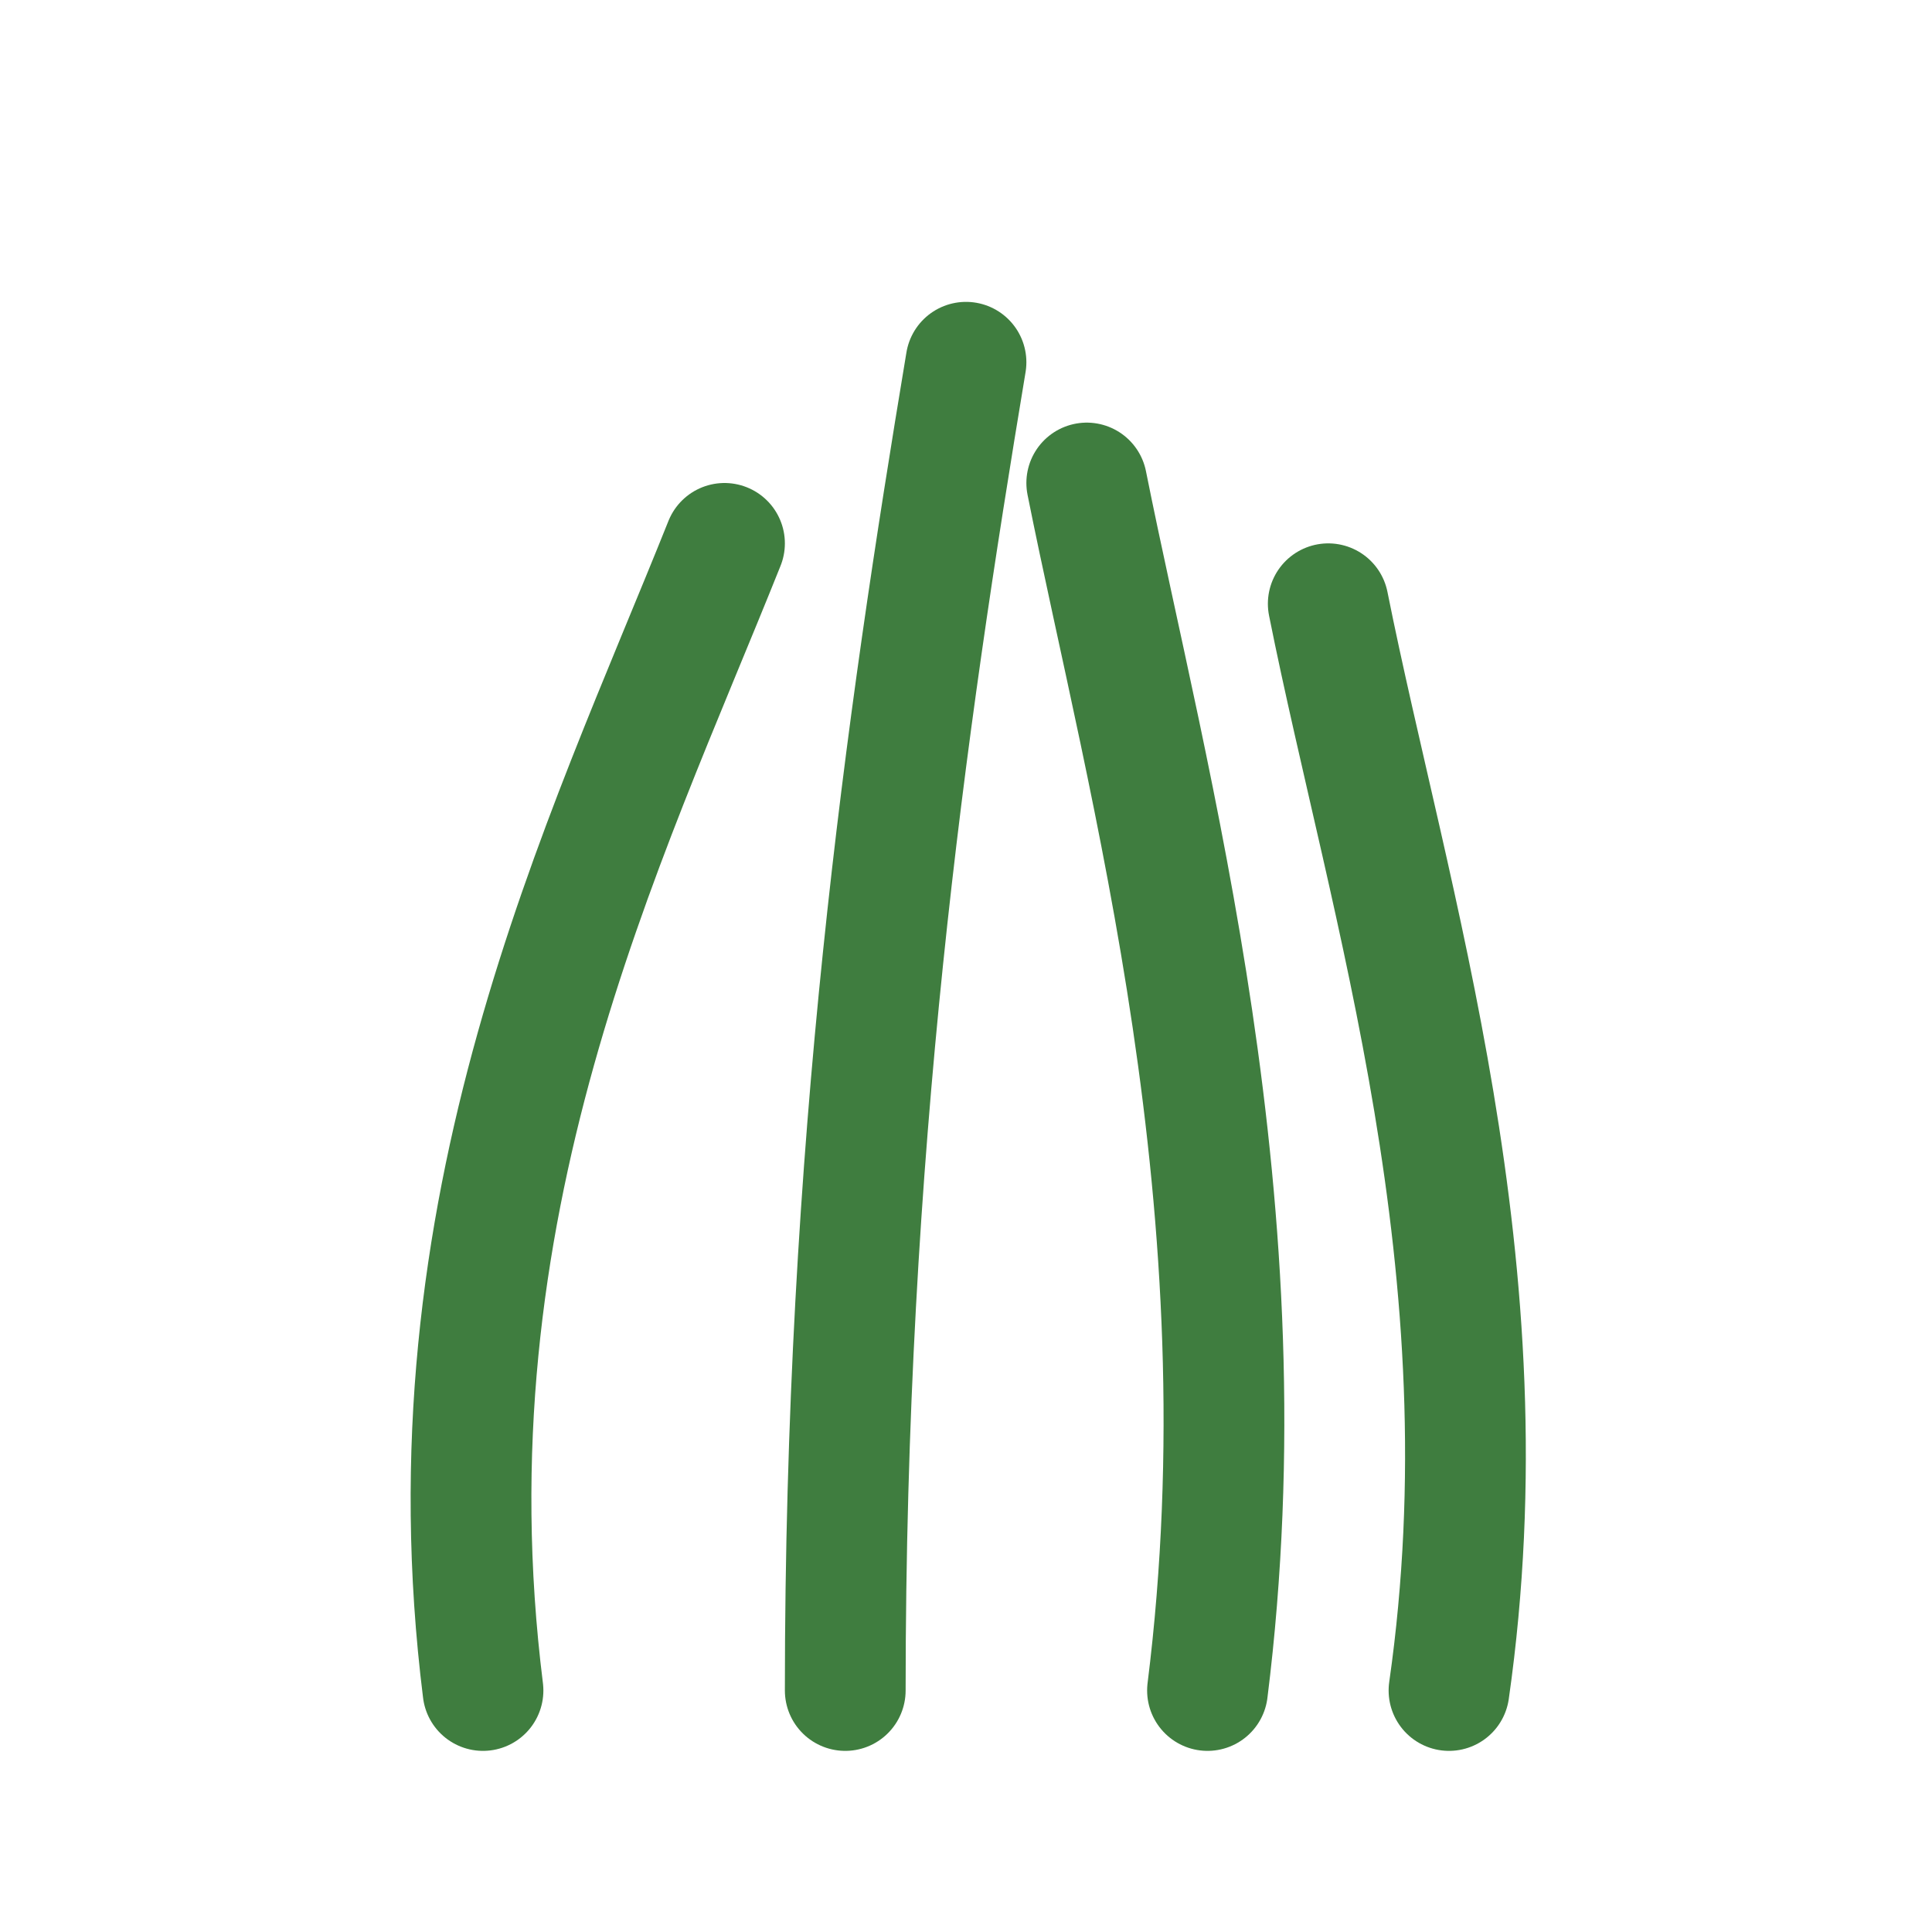
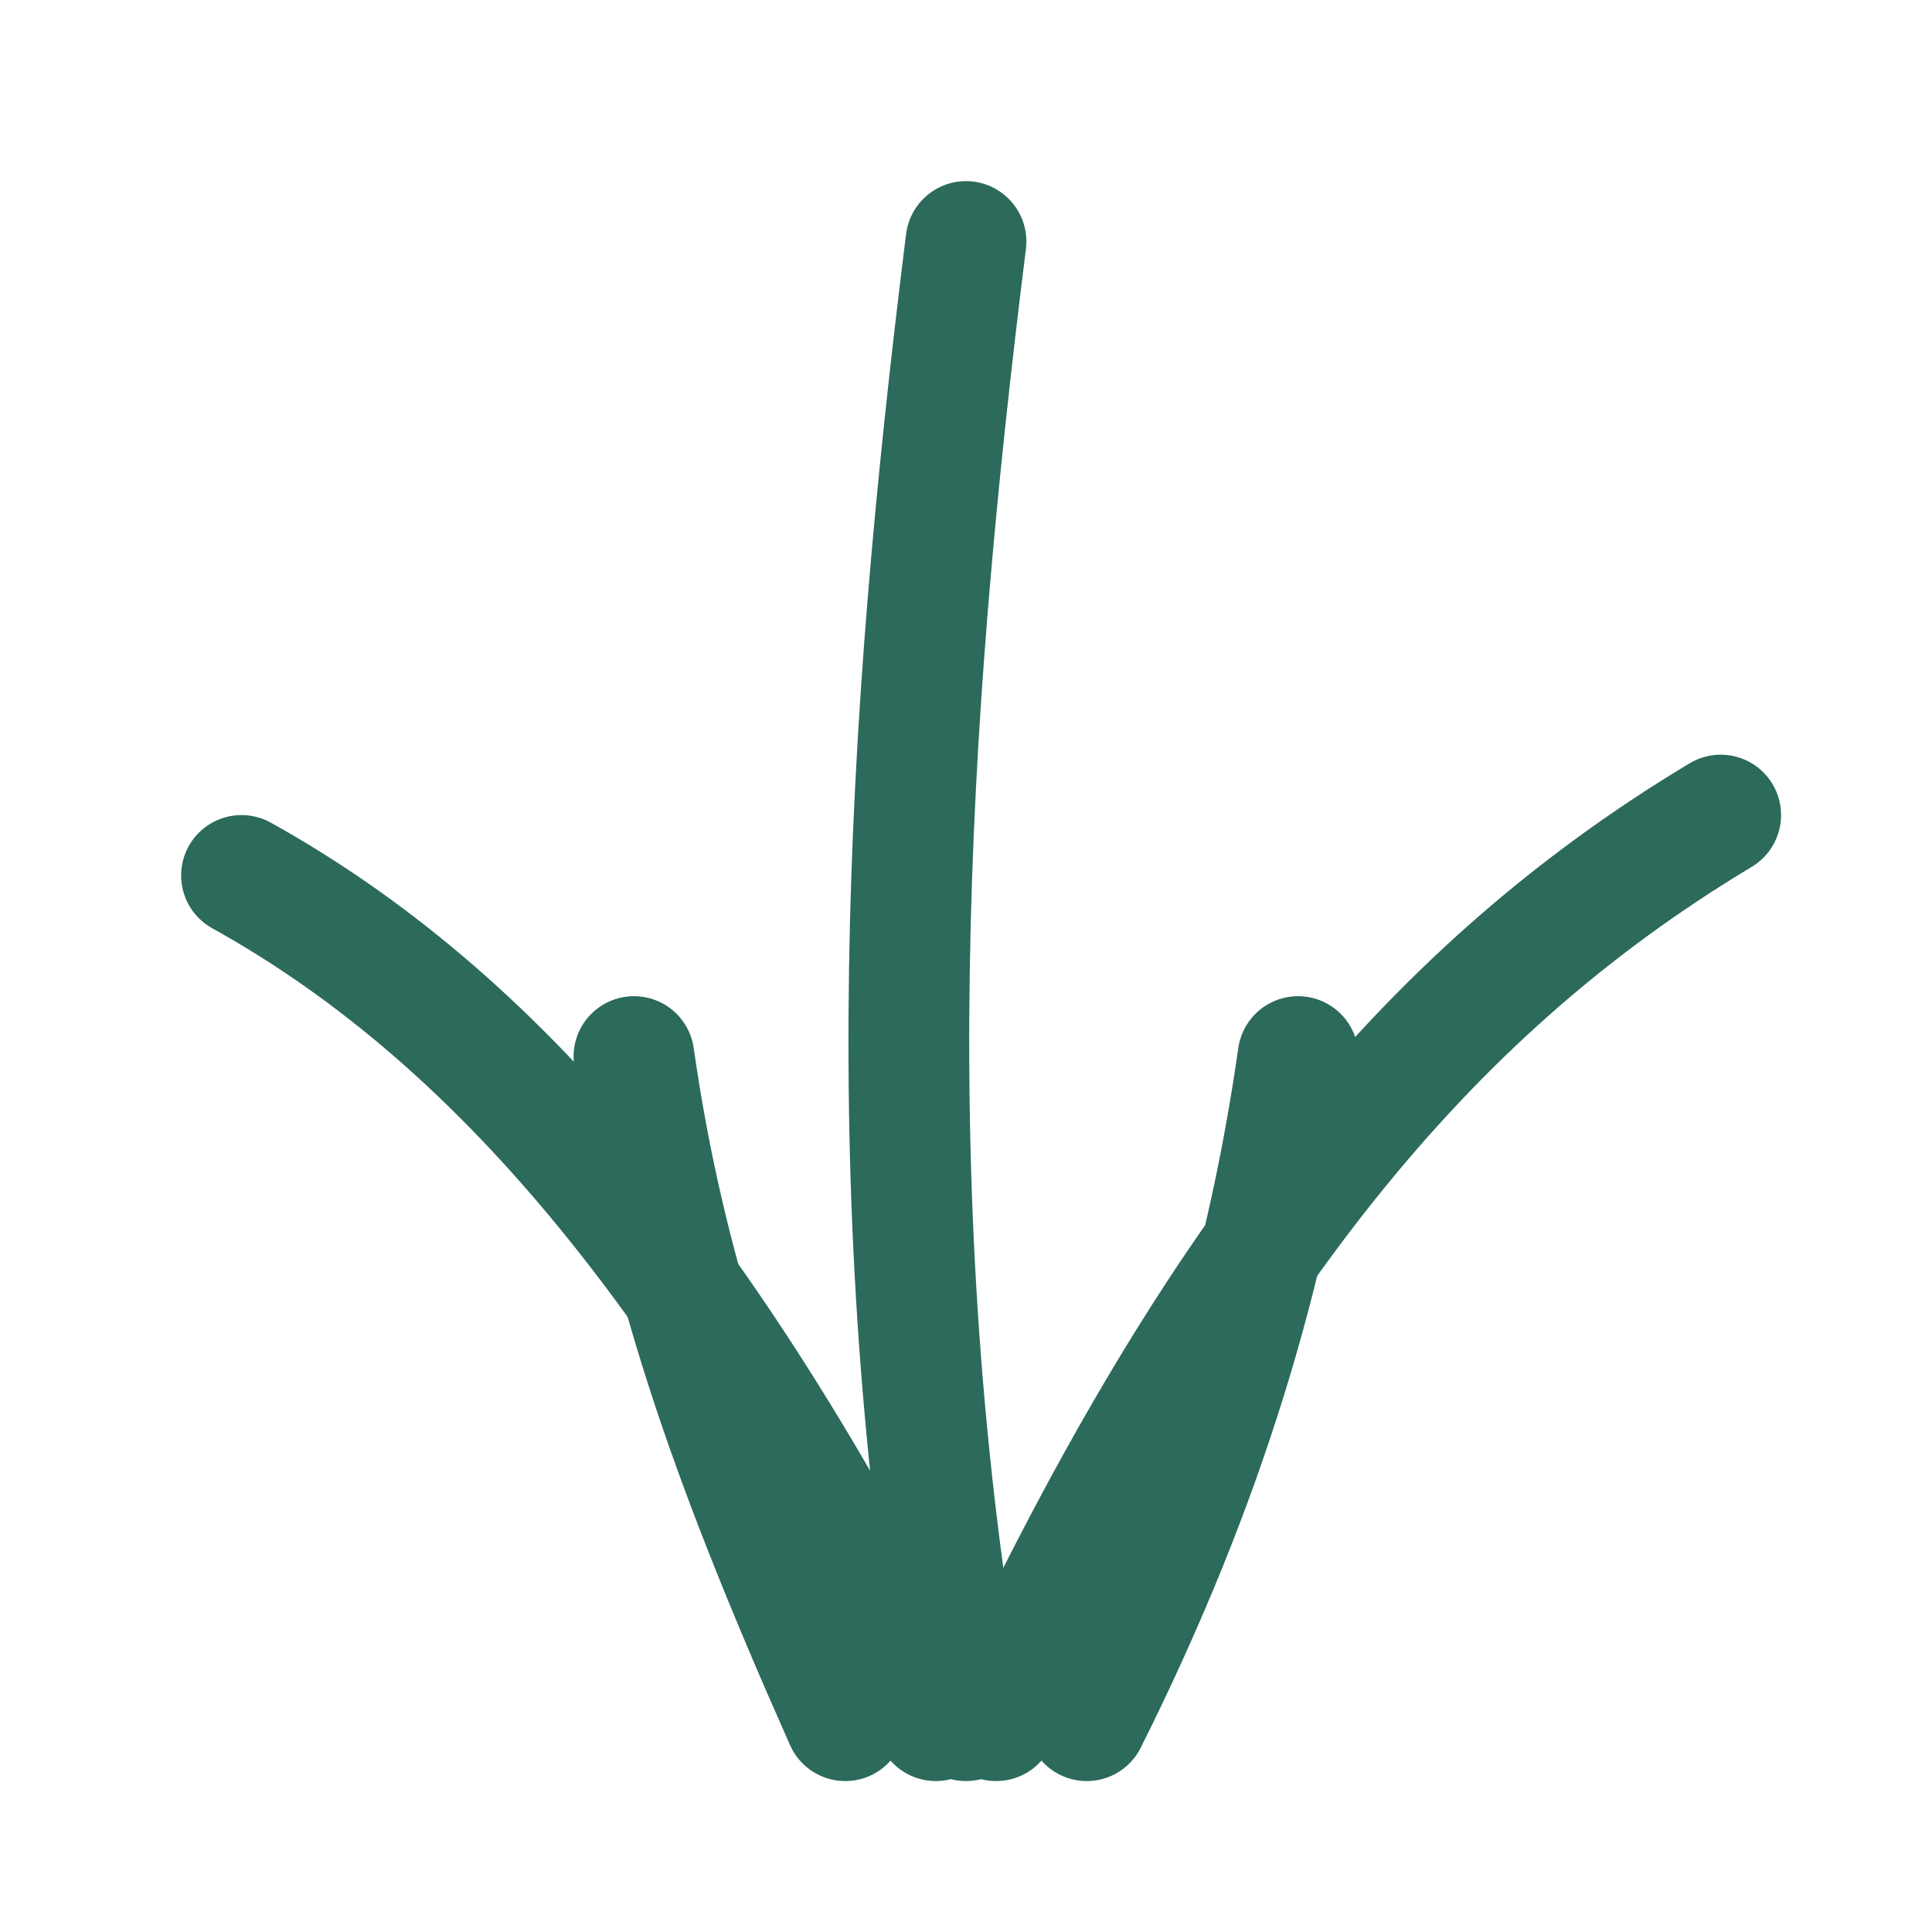
<svg xmlns="http://www.w3.org/2000/svg" viewBox="0 0 64 64">
-   <g fill="none" stroke="#3f7d3f" stroke-width="4" stroke-linecap="round">
-     <path d="M16 56 C14 40 20 28 24 18" />
-     <path d="M28 56 C28 38 30 24 32 12" />
-     <path d="M40 56 C42 40 38 26 36 16" />
-     <path d="M48 56 C50 42 46 30 44 20" />
+   <g fill="none" stroke="#2c6a5b" stroke-width="4" stroke-linecap="round">
+     <path d="M32 57C29 40 30 24 32 8" />
+     <path d="M31 57C24 43 17 34 8 29" />
+     <path d="M33 57C40 42 47 33 57 27" />
+     <path d="M28 57C24 48 22 42 21 35" />
+     <path d="M36 57C40 49 42 42 43 35" />
  </g>
</svg>
